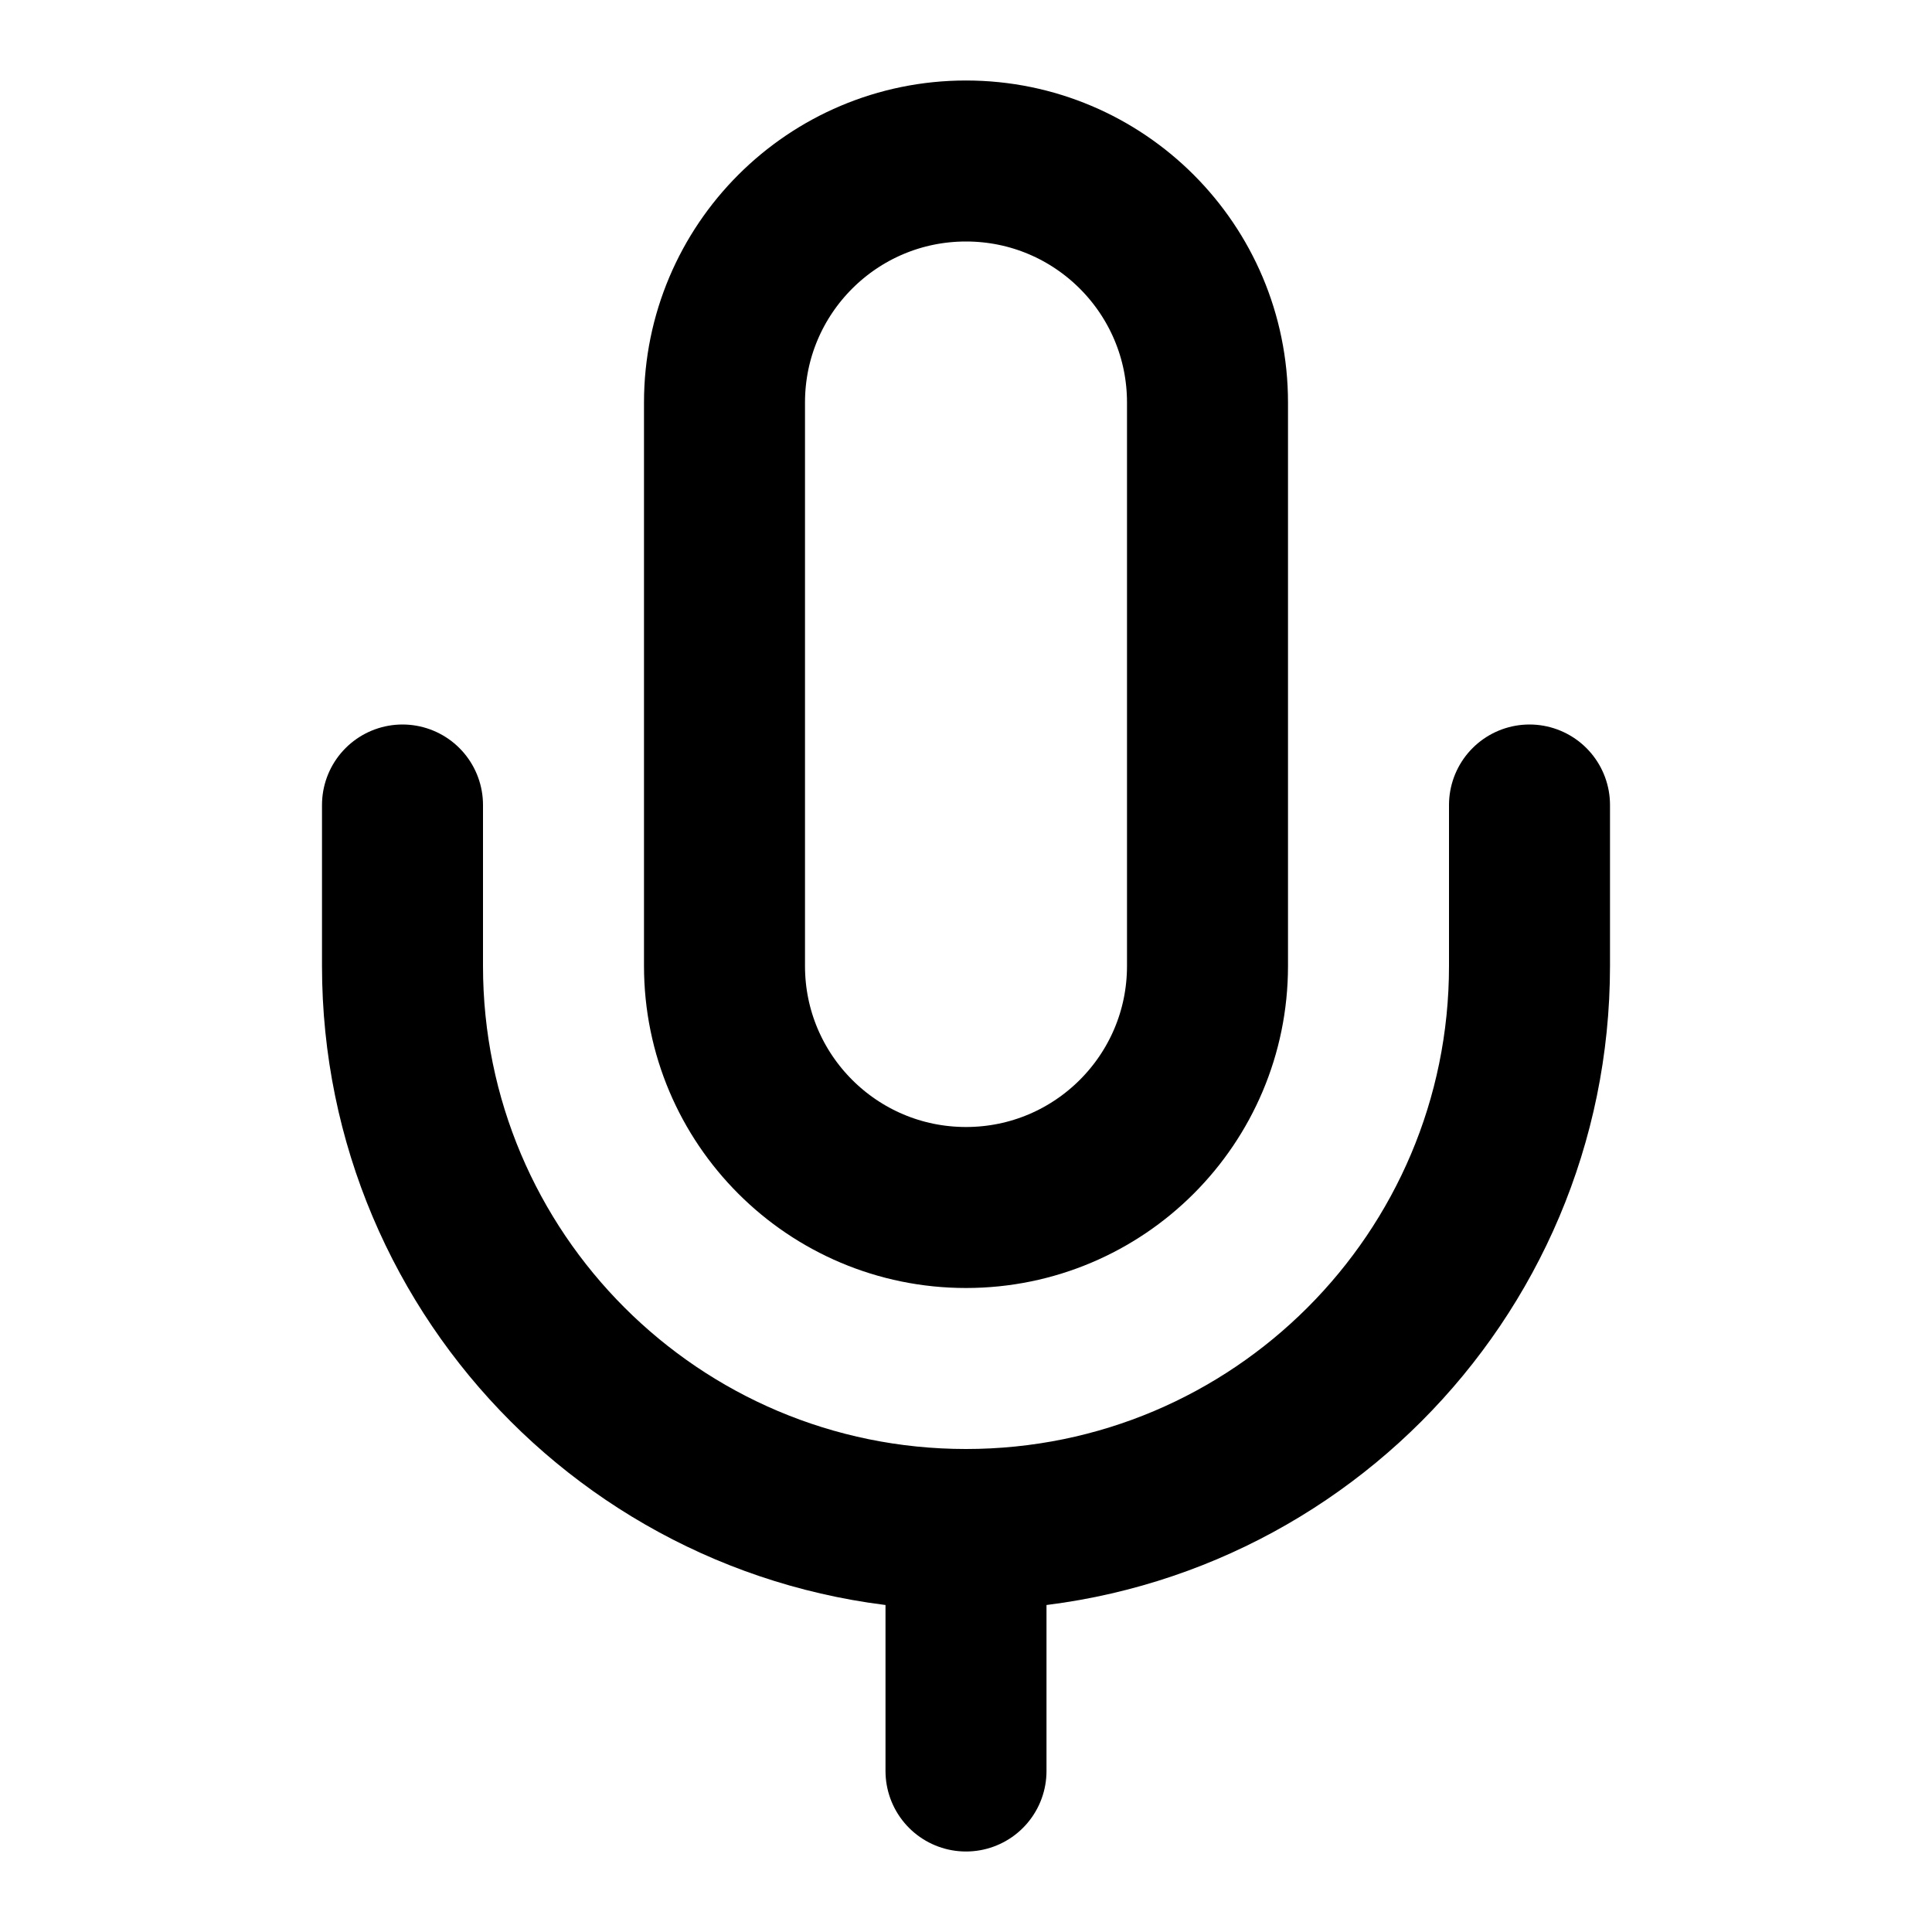
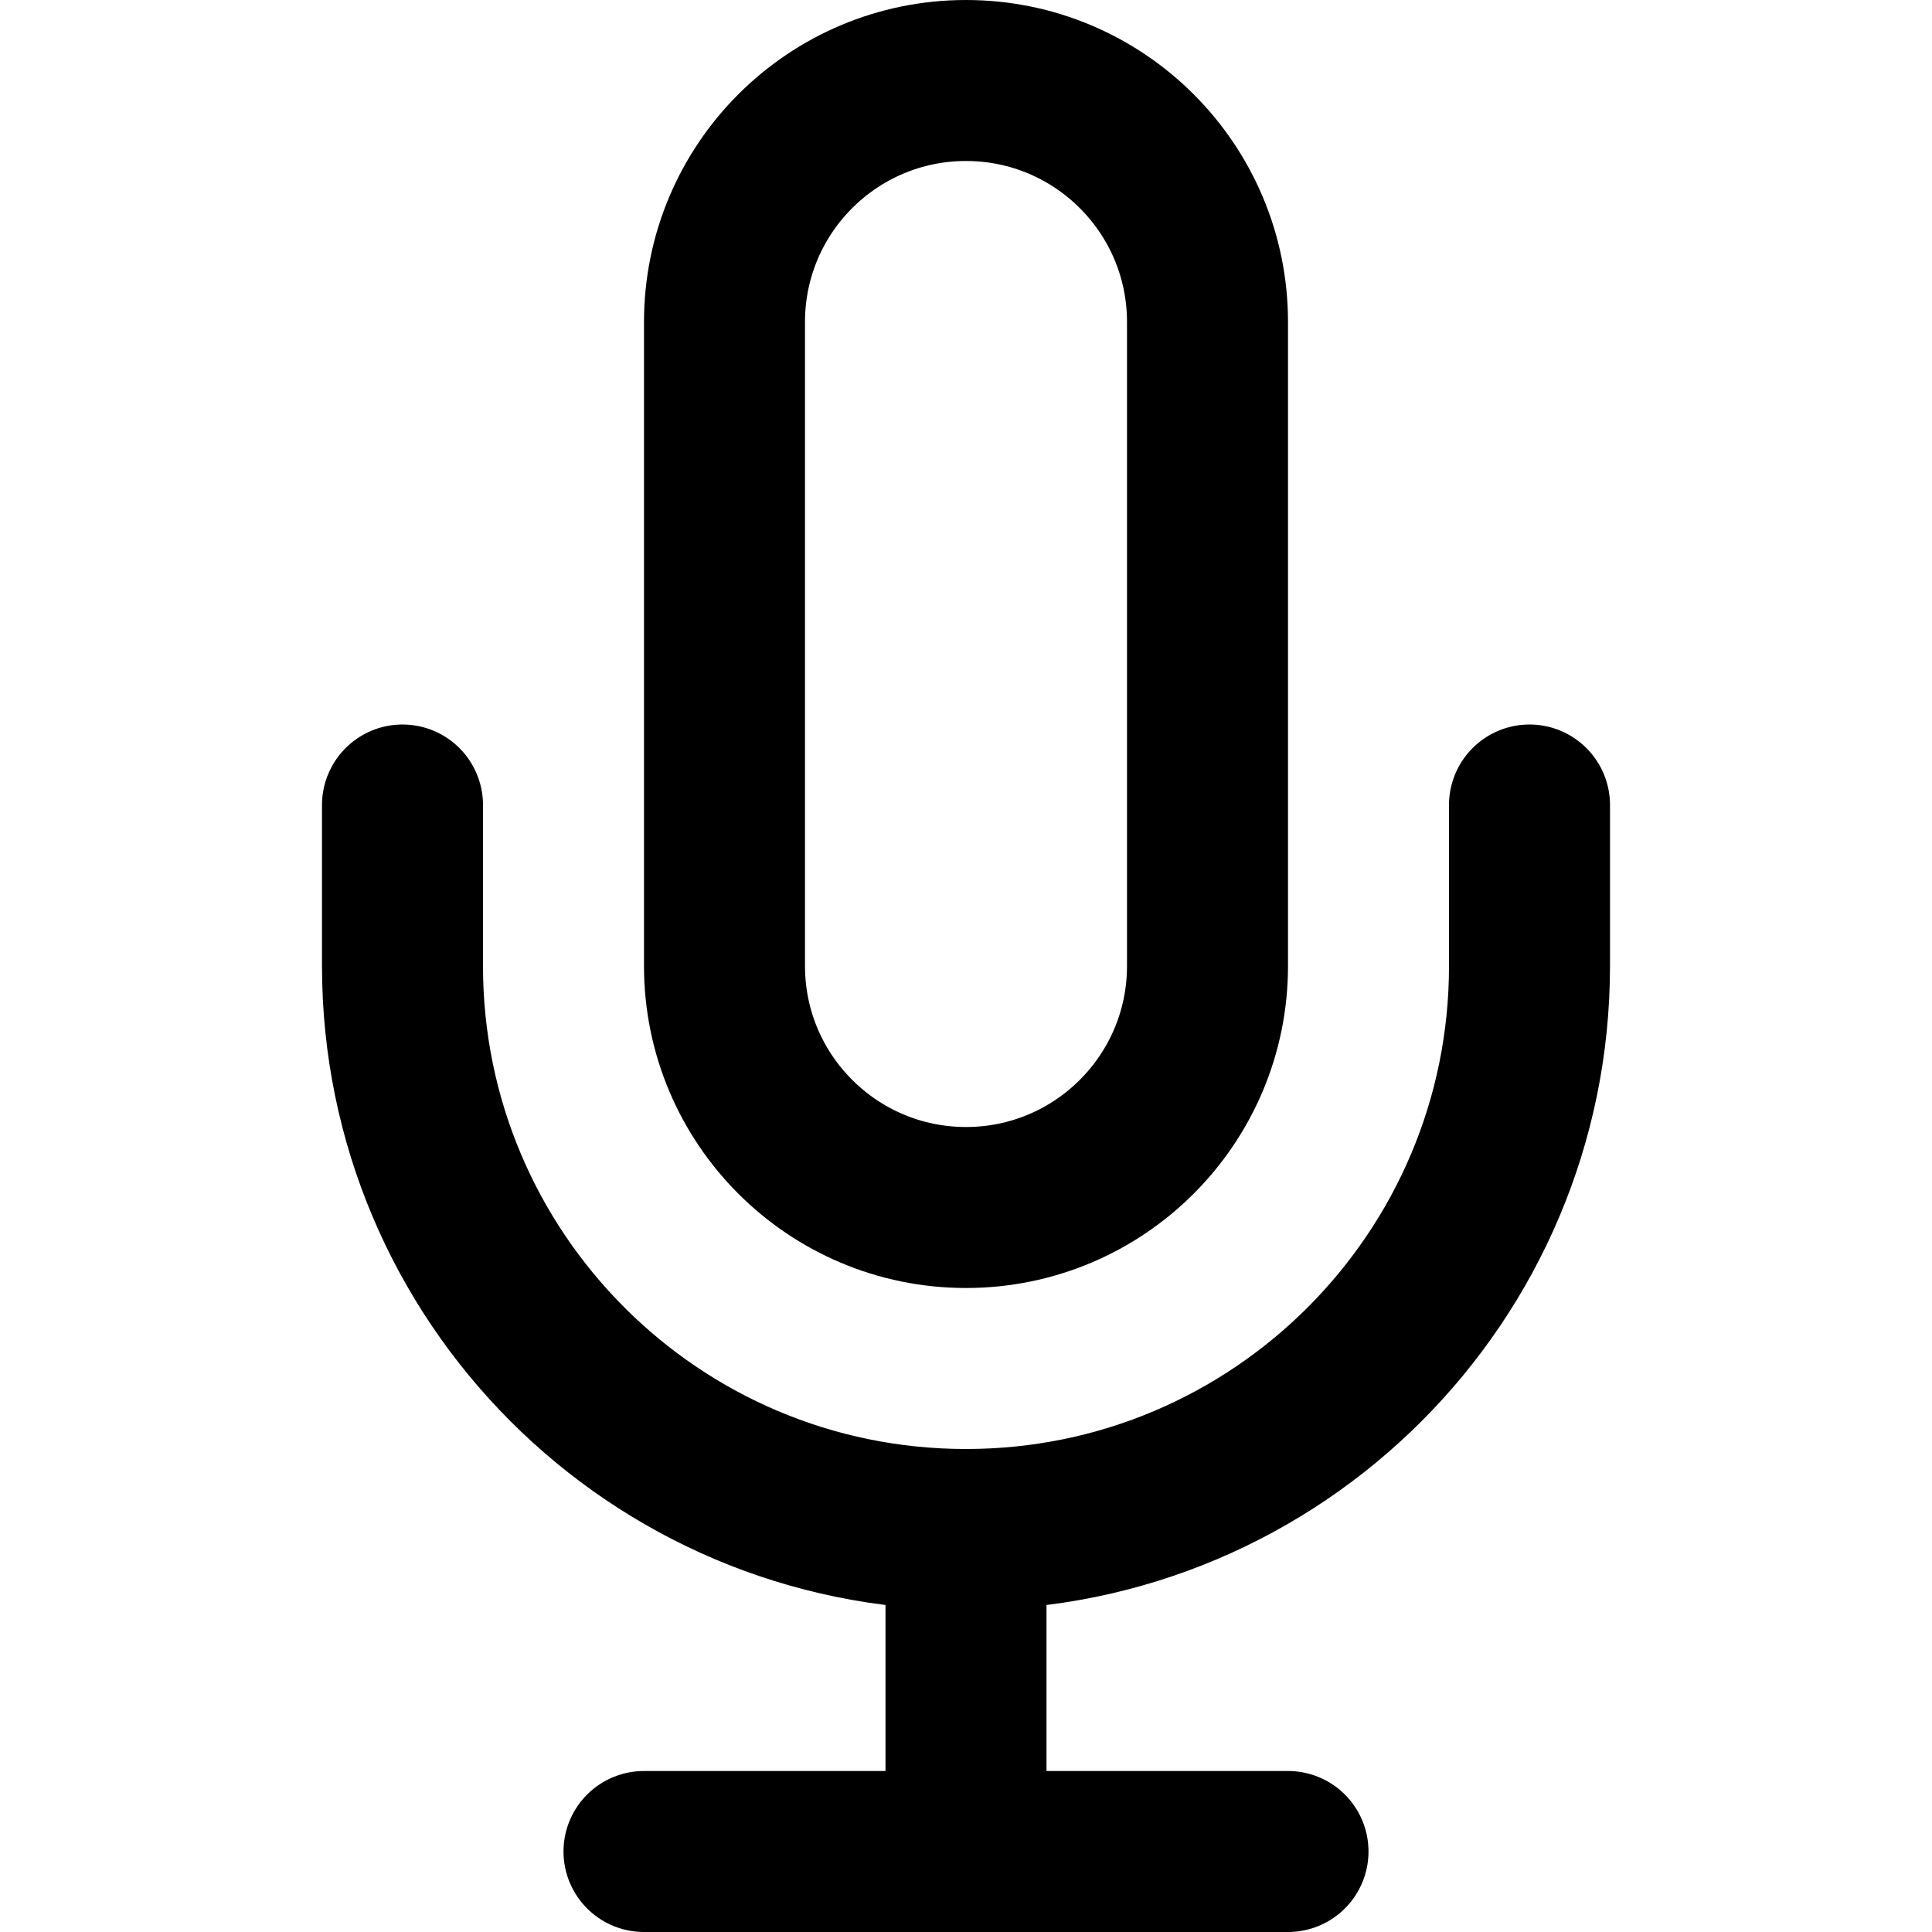
- <svg xmlns="http://www.w3.org/2000/svg" width="24" height="24" viewBox="0 0 24 24" fill="none" stroke="currentColor" stroke-width="2" stroke-linecap="round" stroke-linejoin="round">
-   <path d="M12 2a3 3 0 0 0-3 3v7a3 3 0 0 0 6 0V5a3 3 0 0 0-3-3z" />
+ <svg xmlns="http://www.w3.org/2000/svg" width="24" height="24" viewBox="0 0 24 24" fill="none" stroke="currentColor" stroke-width="2" stroke-linecap="round" stroke-linejoin="round" class="feather feather-mic">
+   <path d="M12 1a3 3 0 0 0-3 3v8a3 3 0 0 0 6 0V4a3 3 0 0 0-3-3z" />
  <path d="M19 10v2a7 7 0 0 1-14 0v-2" />
-   <line x1="12" y1="19" x2="12" y2="22" />
+   <line x1="12" y1="19" x2="12" y2="23" />
+   <line x1="8" y1="23" x2="16" y2="23" />
</svg>
